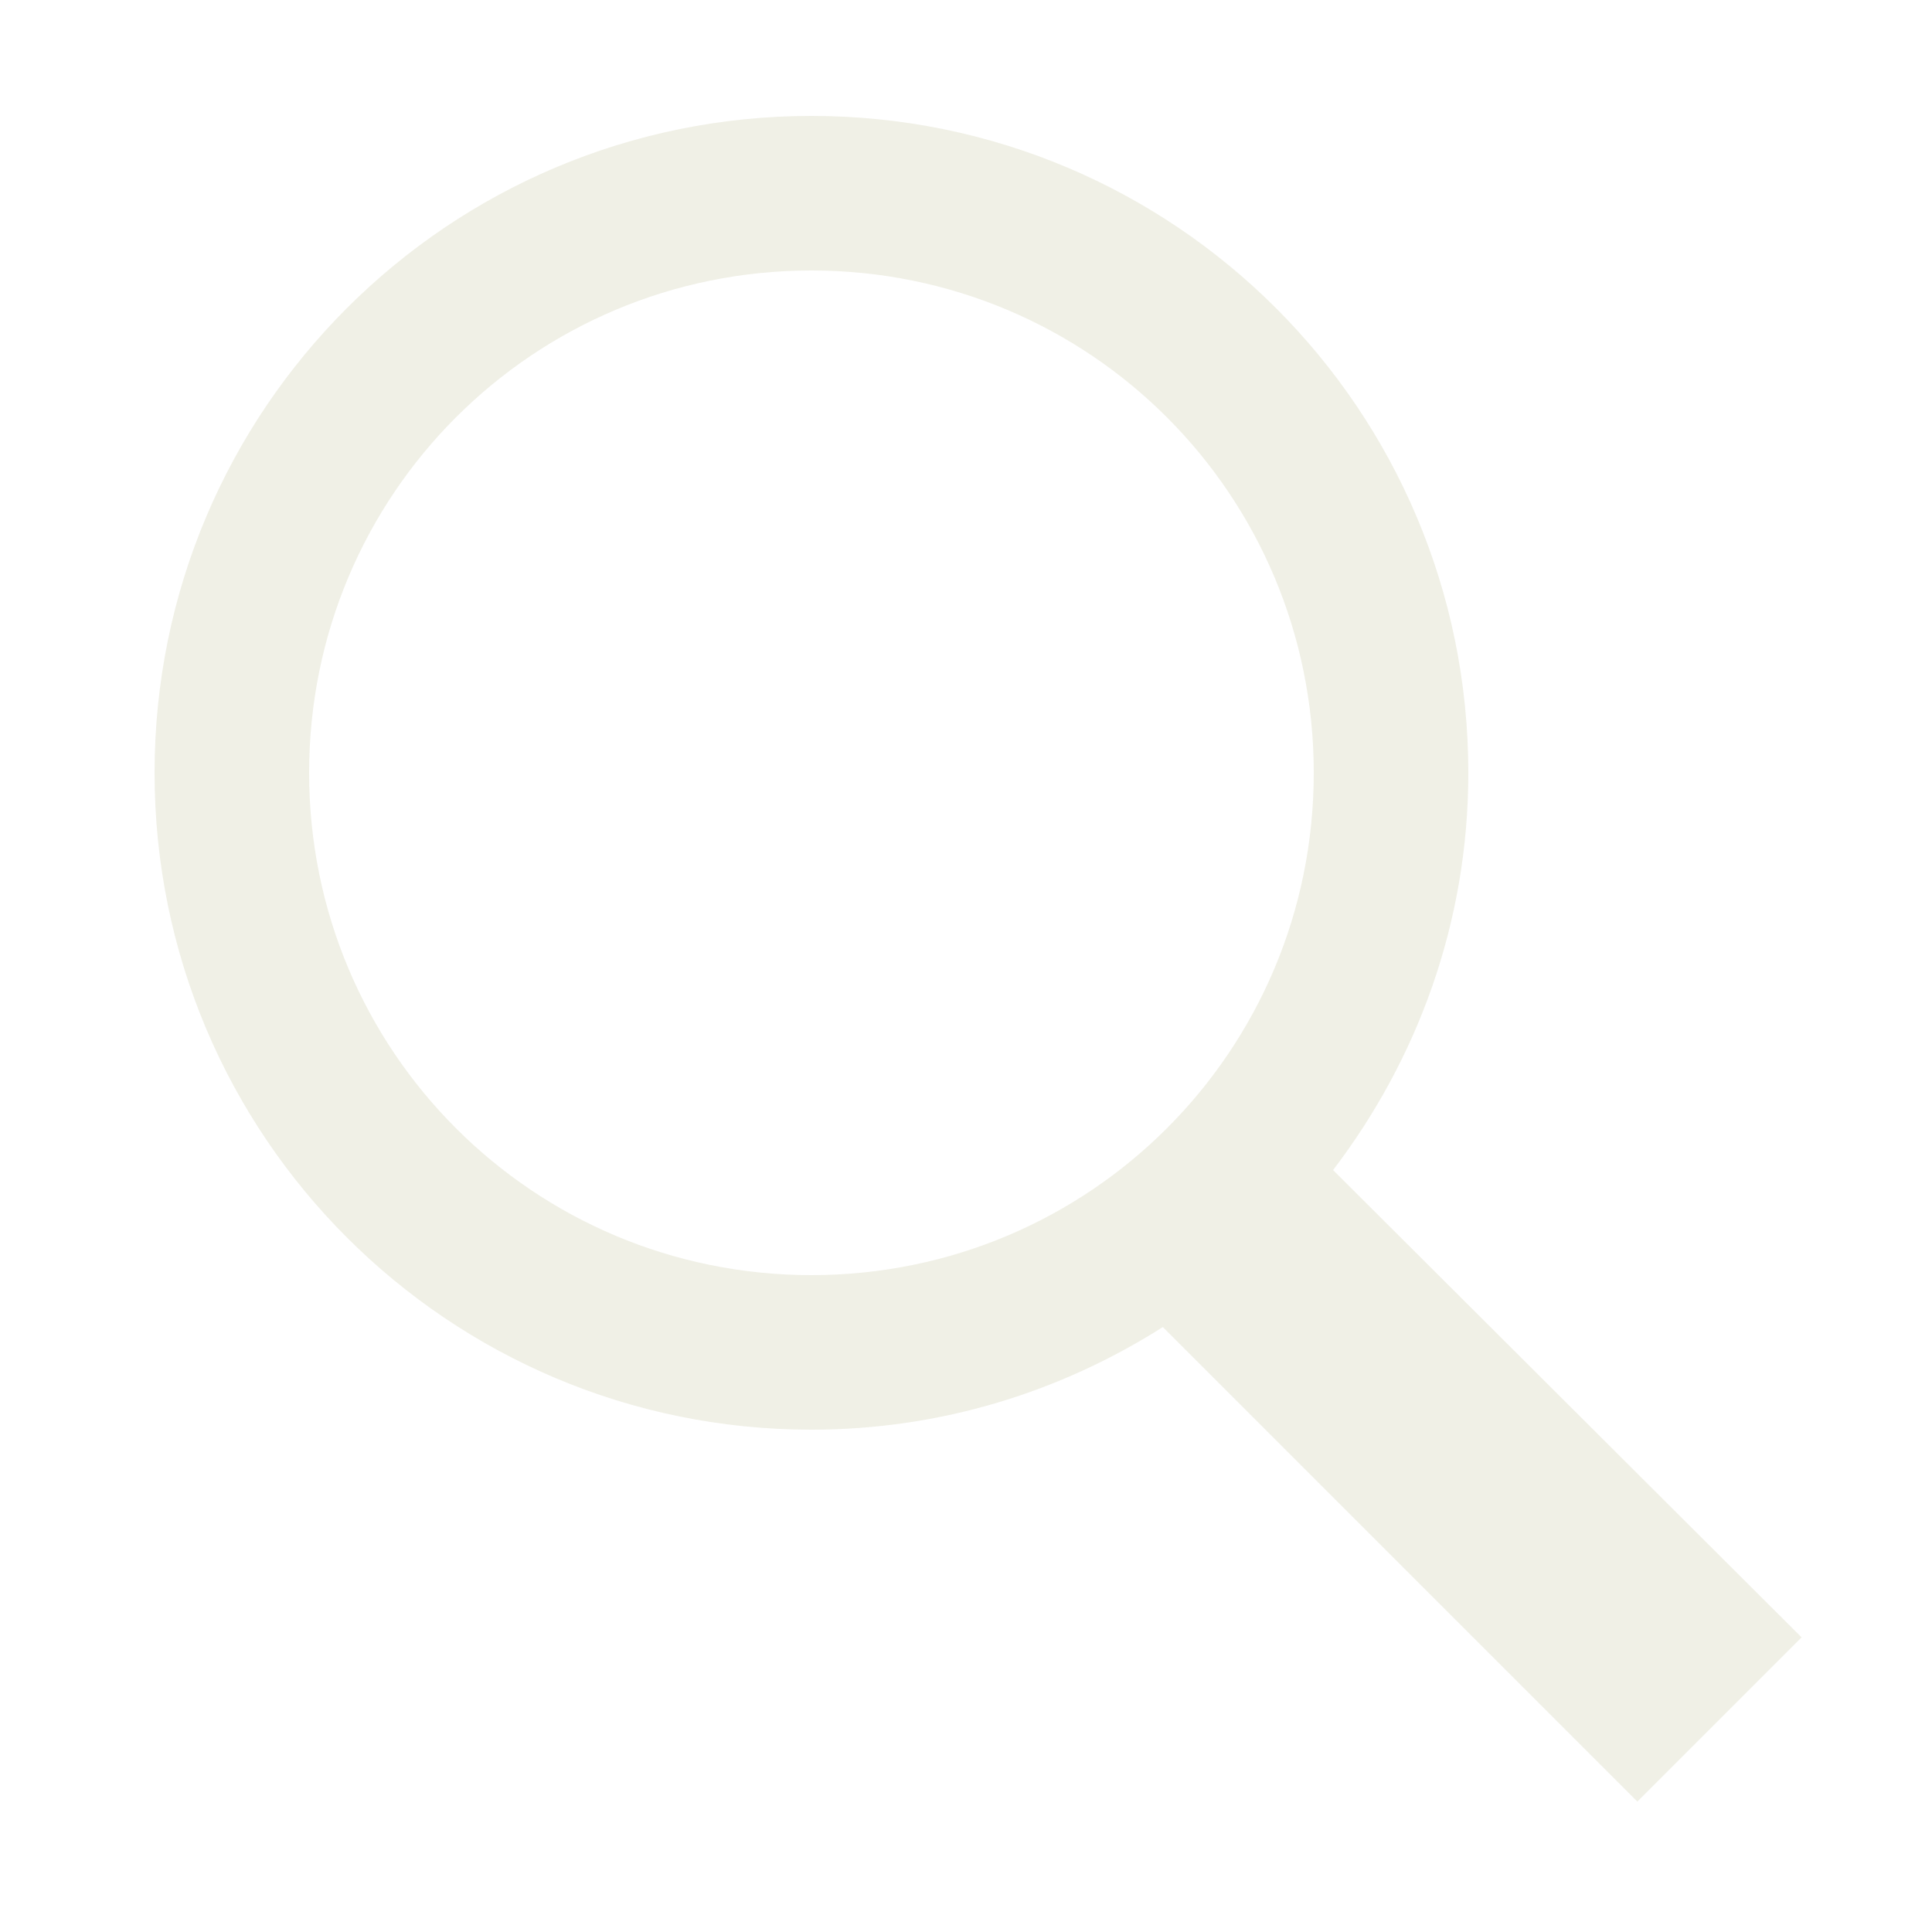
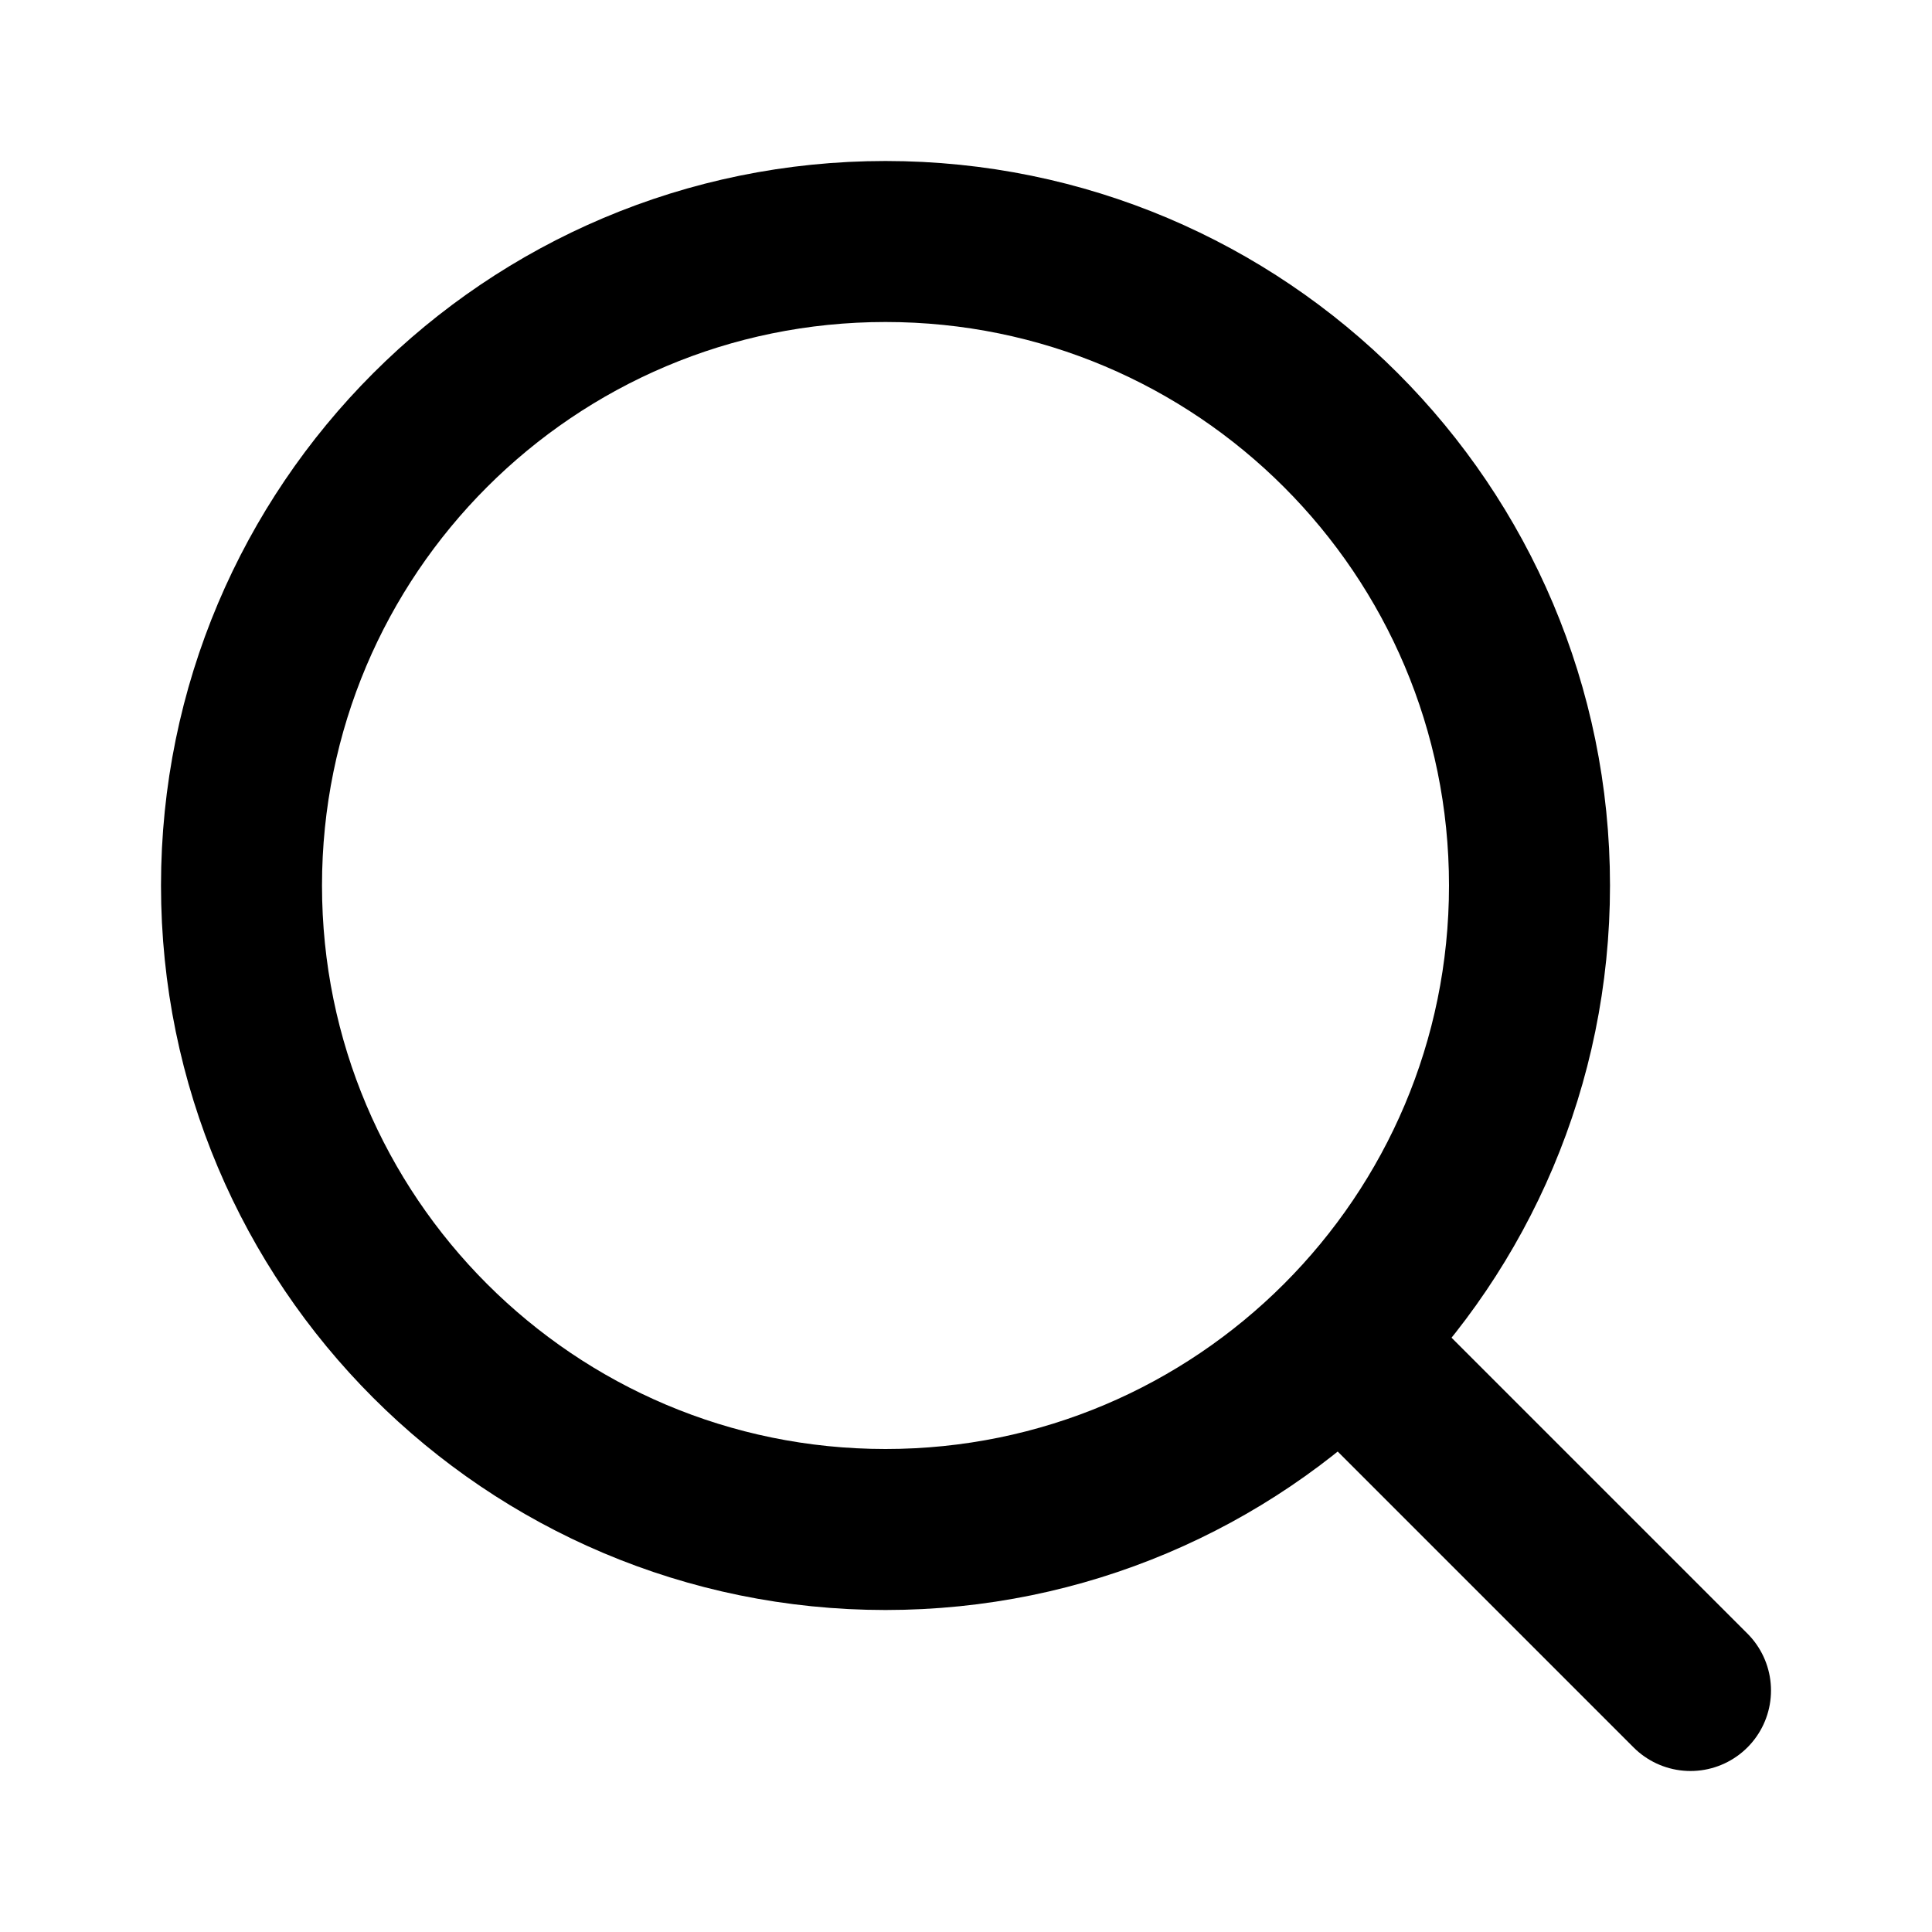
- <svg xmlns="http://www.w3.org/2000/svg" width="50" height="50" viewBox="0 0 50 50" fill="none">
-   <g>
-     <path d="M17 0C7.602 0 0 7.602 0 17C0 26.398 7.602 34 17 34C20.355 34 23.461 33.016 26.094 31.344C26.094 31.344 38.375 43.625 38.375 43.625L42.625 39.375C42.625 39.375 30.5 27.281 30.5 27.281C32.68 24.422 34 20.879 34 17C34 7.602 26.398 0 17 0ZM17 4C24.199 4 30 9.801 30 17C30 24.199 24.199 30 17 30C9.801 30 4 24.199 4 17C4 9.801 9.801 4 17 4Z" fill="#F0F0E6" transform="translate(4 3)" />
-   </g>
+ <svg xmlns="http://www.w3.org/2000/svg" width="24" height="24" viewBox="0 0 24 24" fill="none" stroke="currentColor" stroke-width="2" stroke-linecap="round" stroke-linejoin="round">
+   <circle cx="11" cy="11" r="8" />
+   <path d="m21 21-4.3-4.3" />
</svg>
